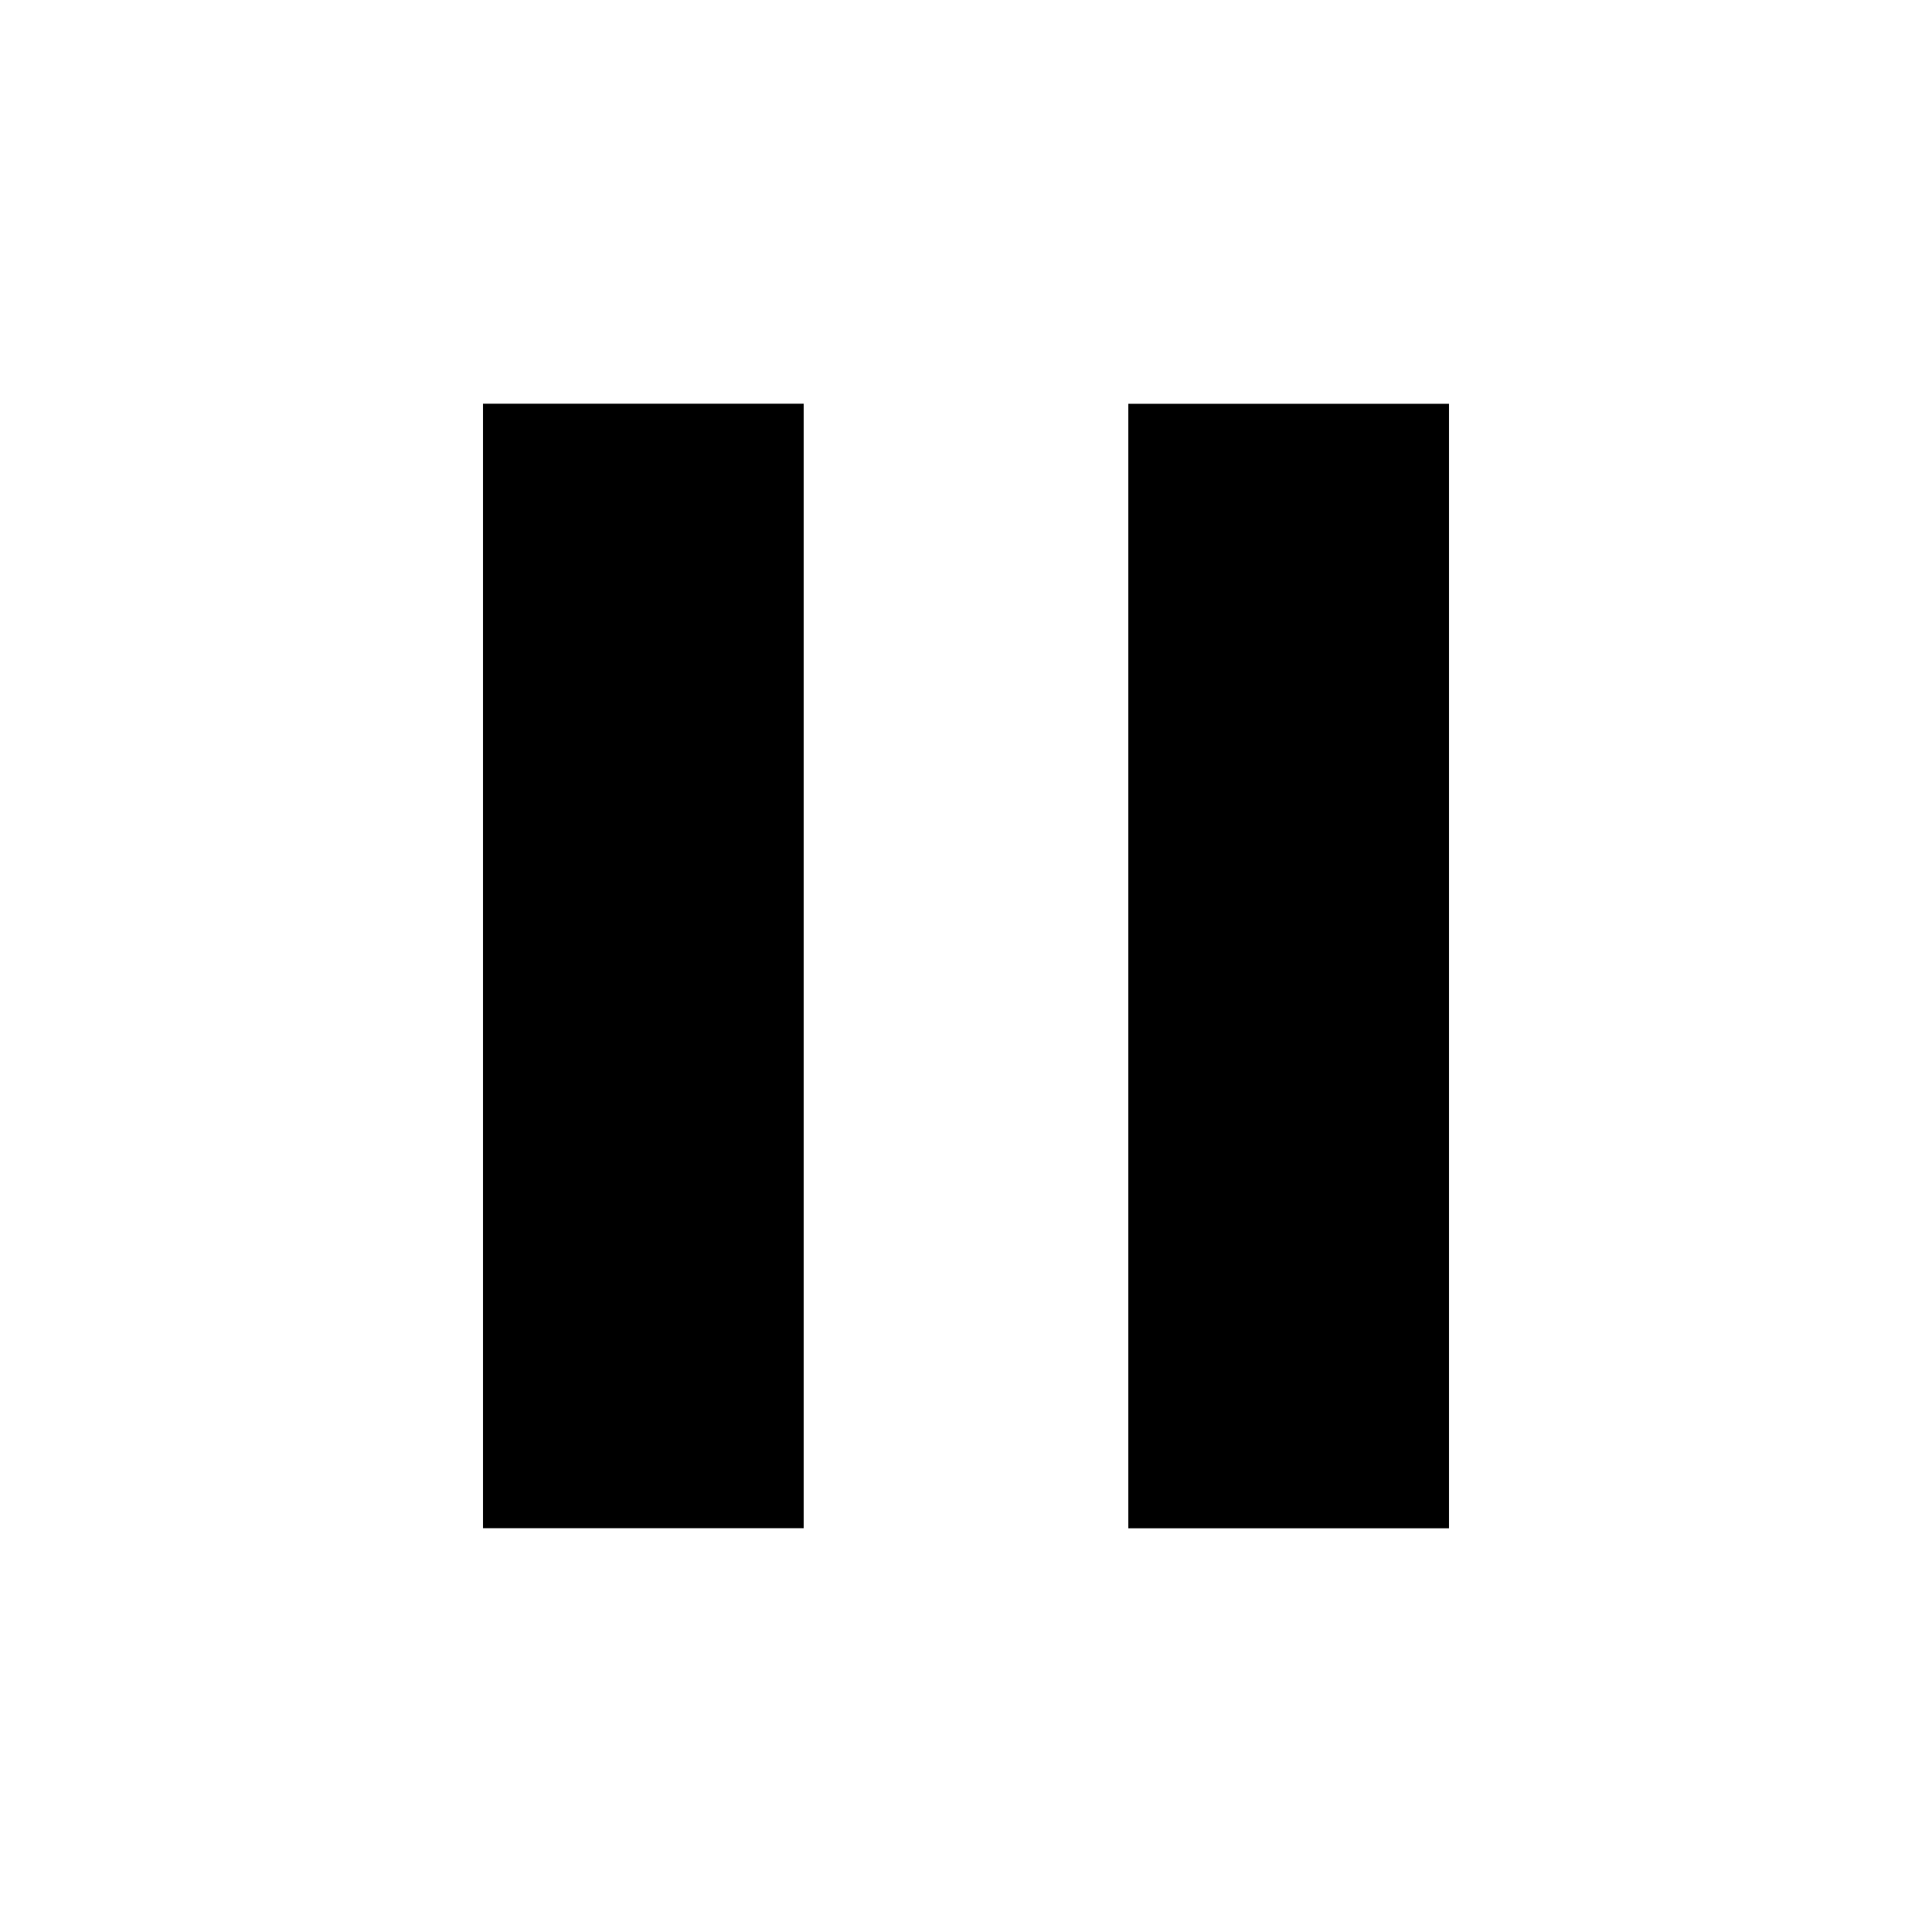
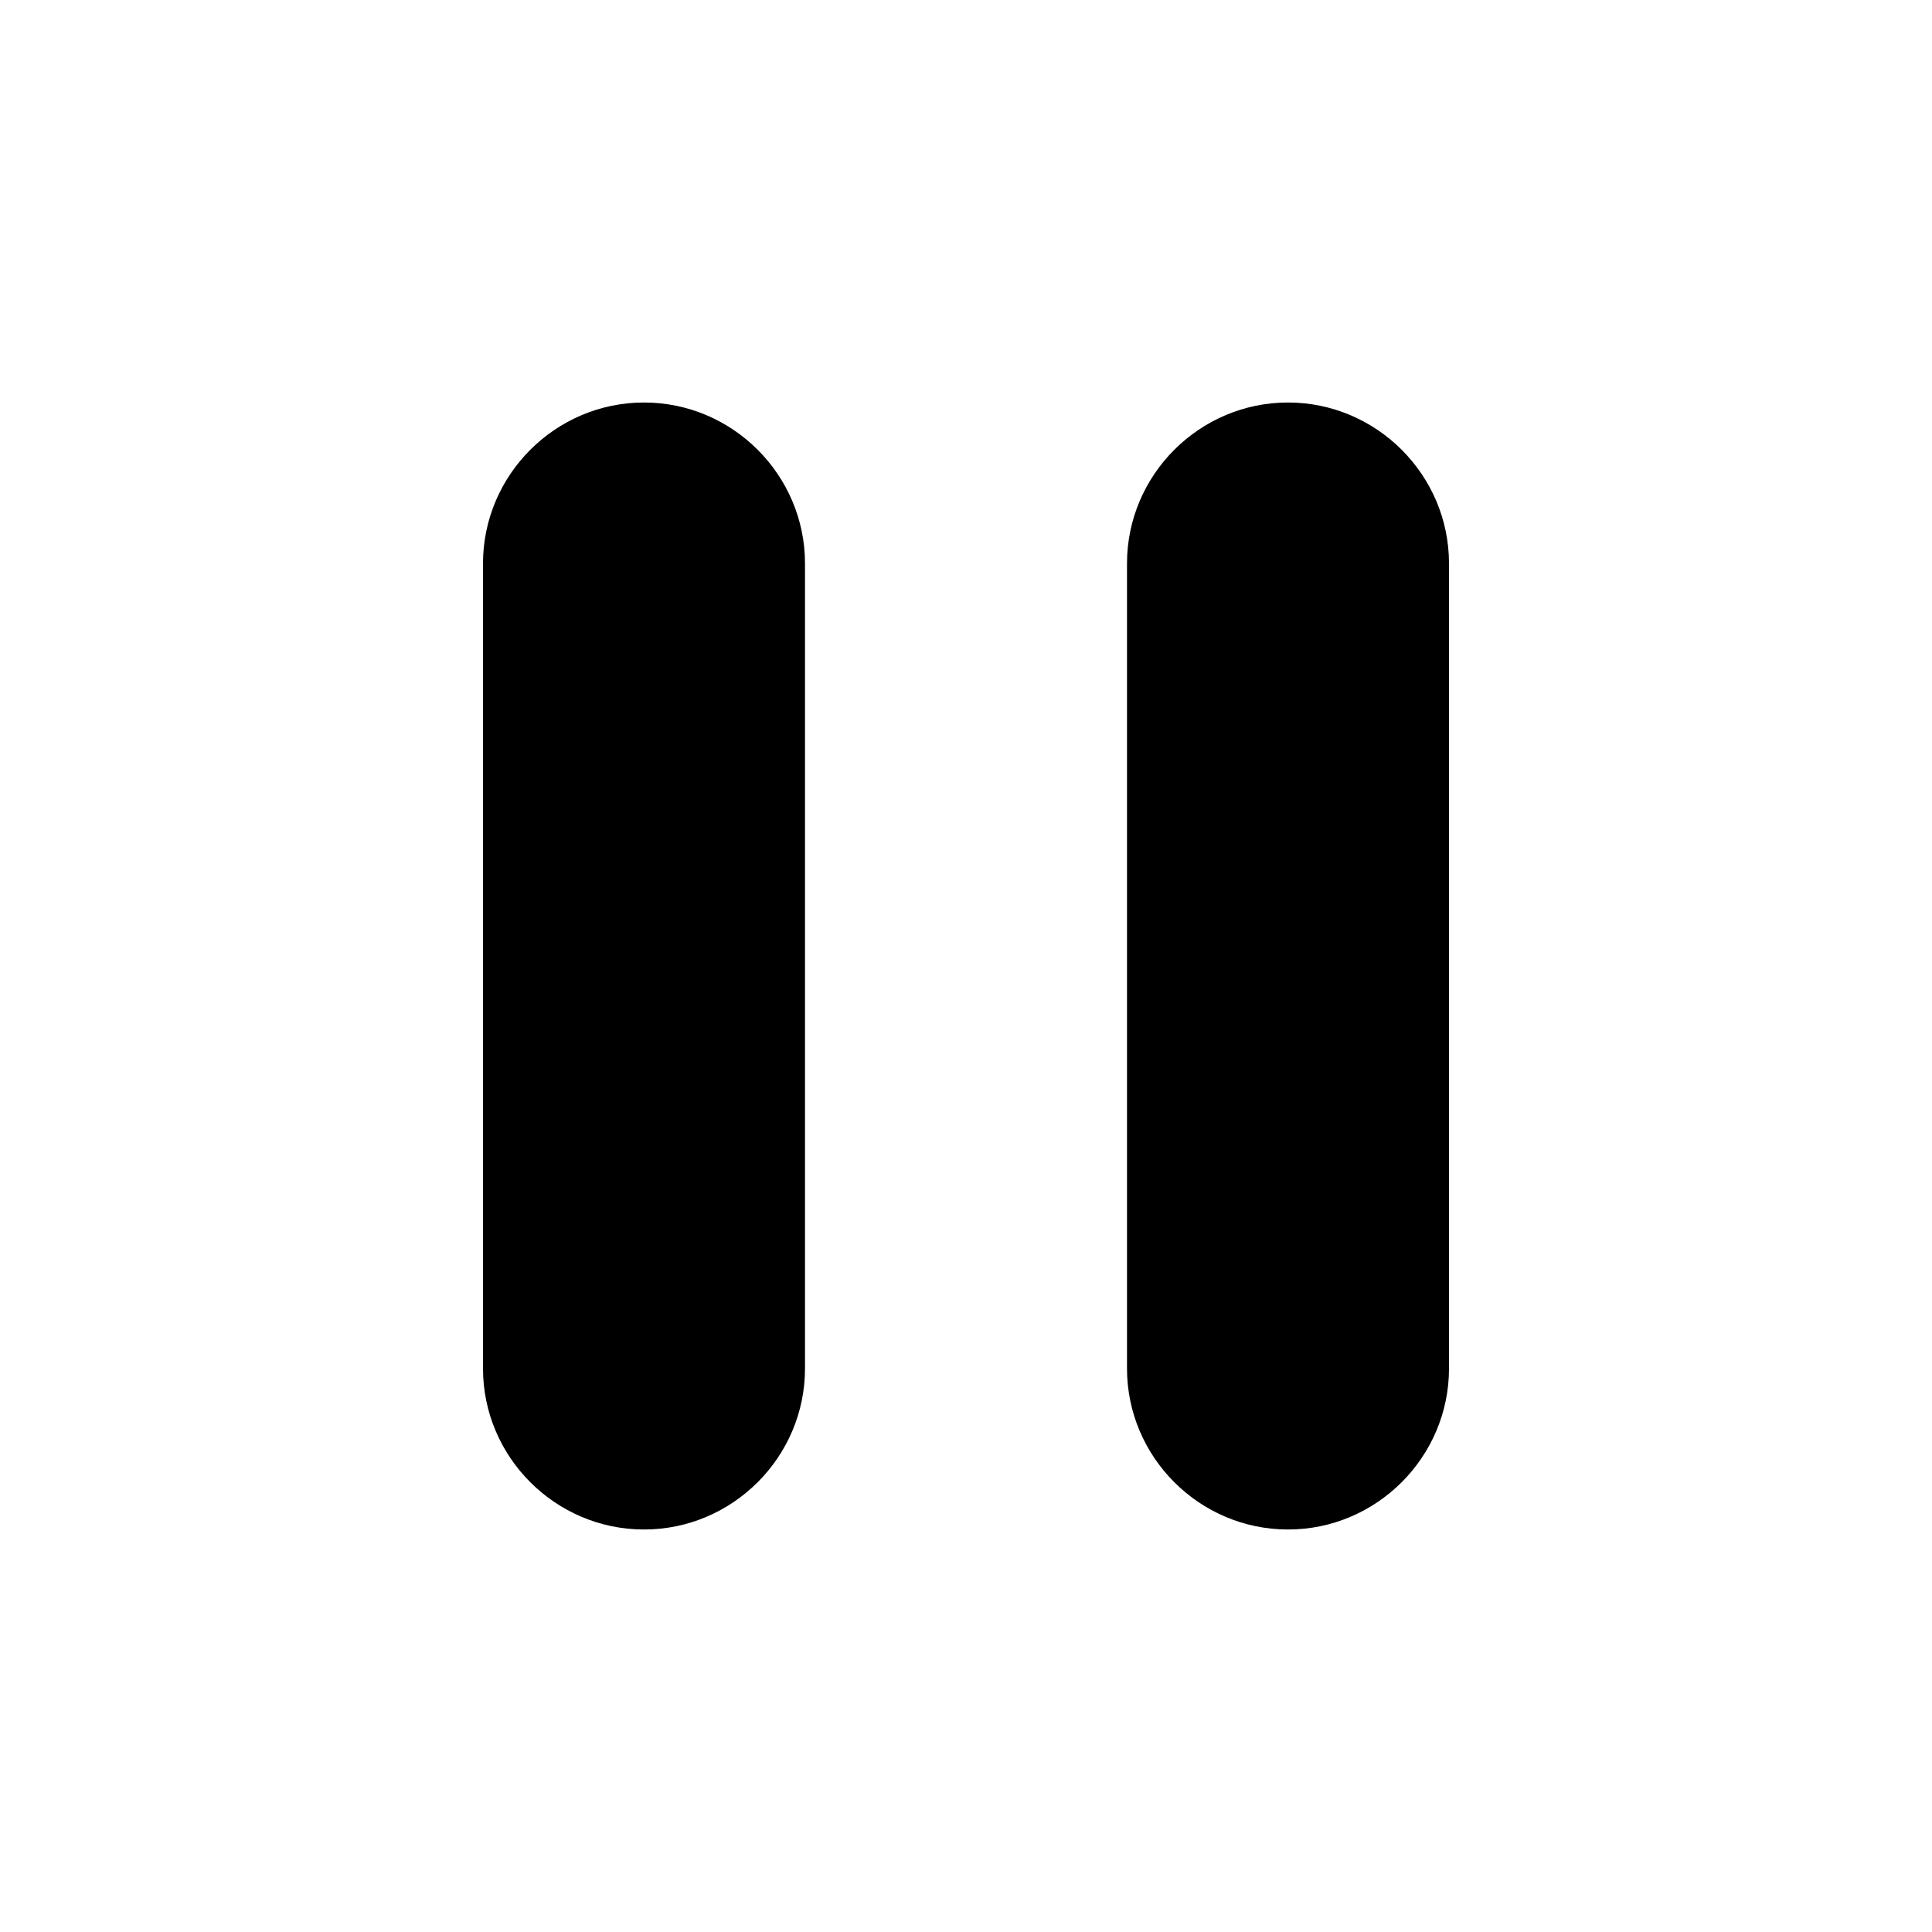
- <svg xmlns="http://www.w3.org/2000/svg" version="1.1" width="24" height="24" viewBox="0 0 24 24">
-   <path d="M14.016 5.016h3.984v13.969h-3.984v-13.969zM6 18.984v-13.969h3.984v13.969h-3.984z" />
+ <svg xmlns="http://www.w3.org/2000/svg" width="24" height="24" viewBox="0 0 24 24">
+   <path d="M8 19c1.1 0 2-.9 2-2V7c0-1.1-.9-2-2-2s-2 .9-2 2v10c0 1.1.9 2 2 2zm6-12v10c0 1.1.9 2 2 2s2-.9 2-2V7c0-1.1-.9-2-2-2s-2 .9-2 2z" />
</svg>
